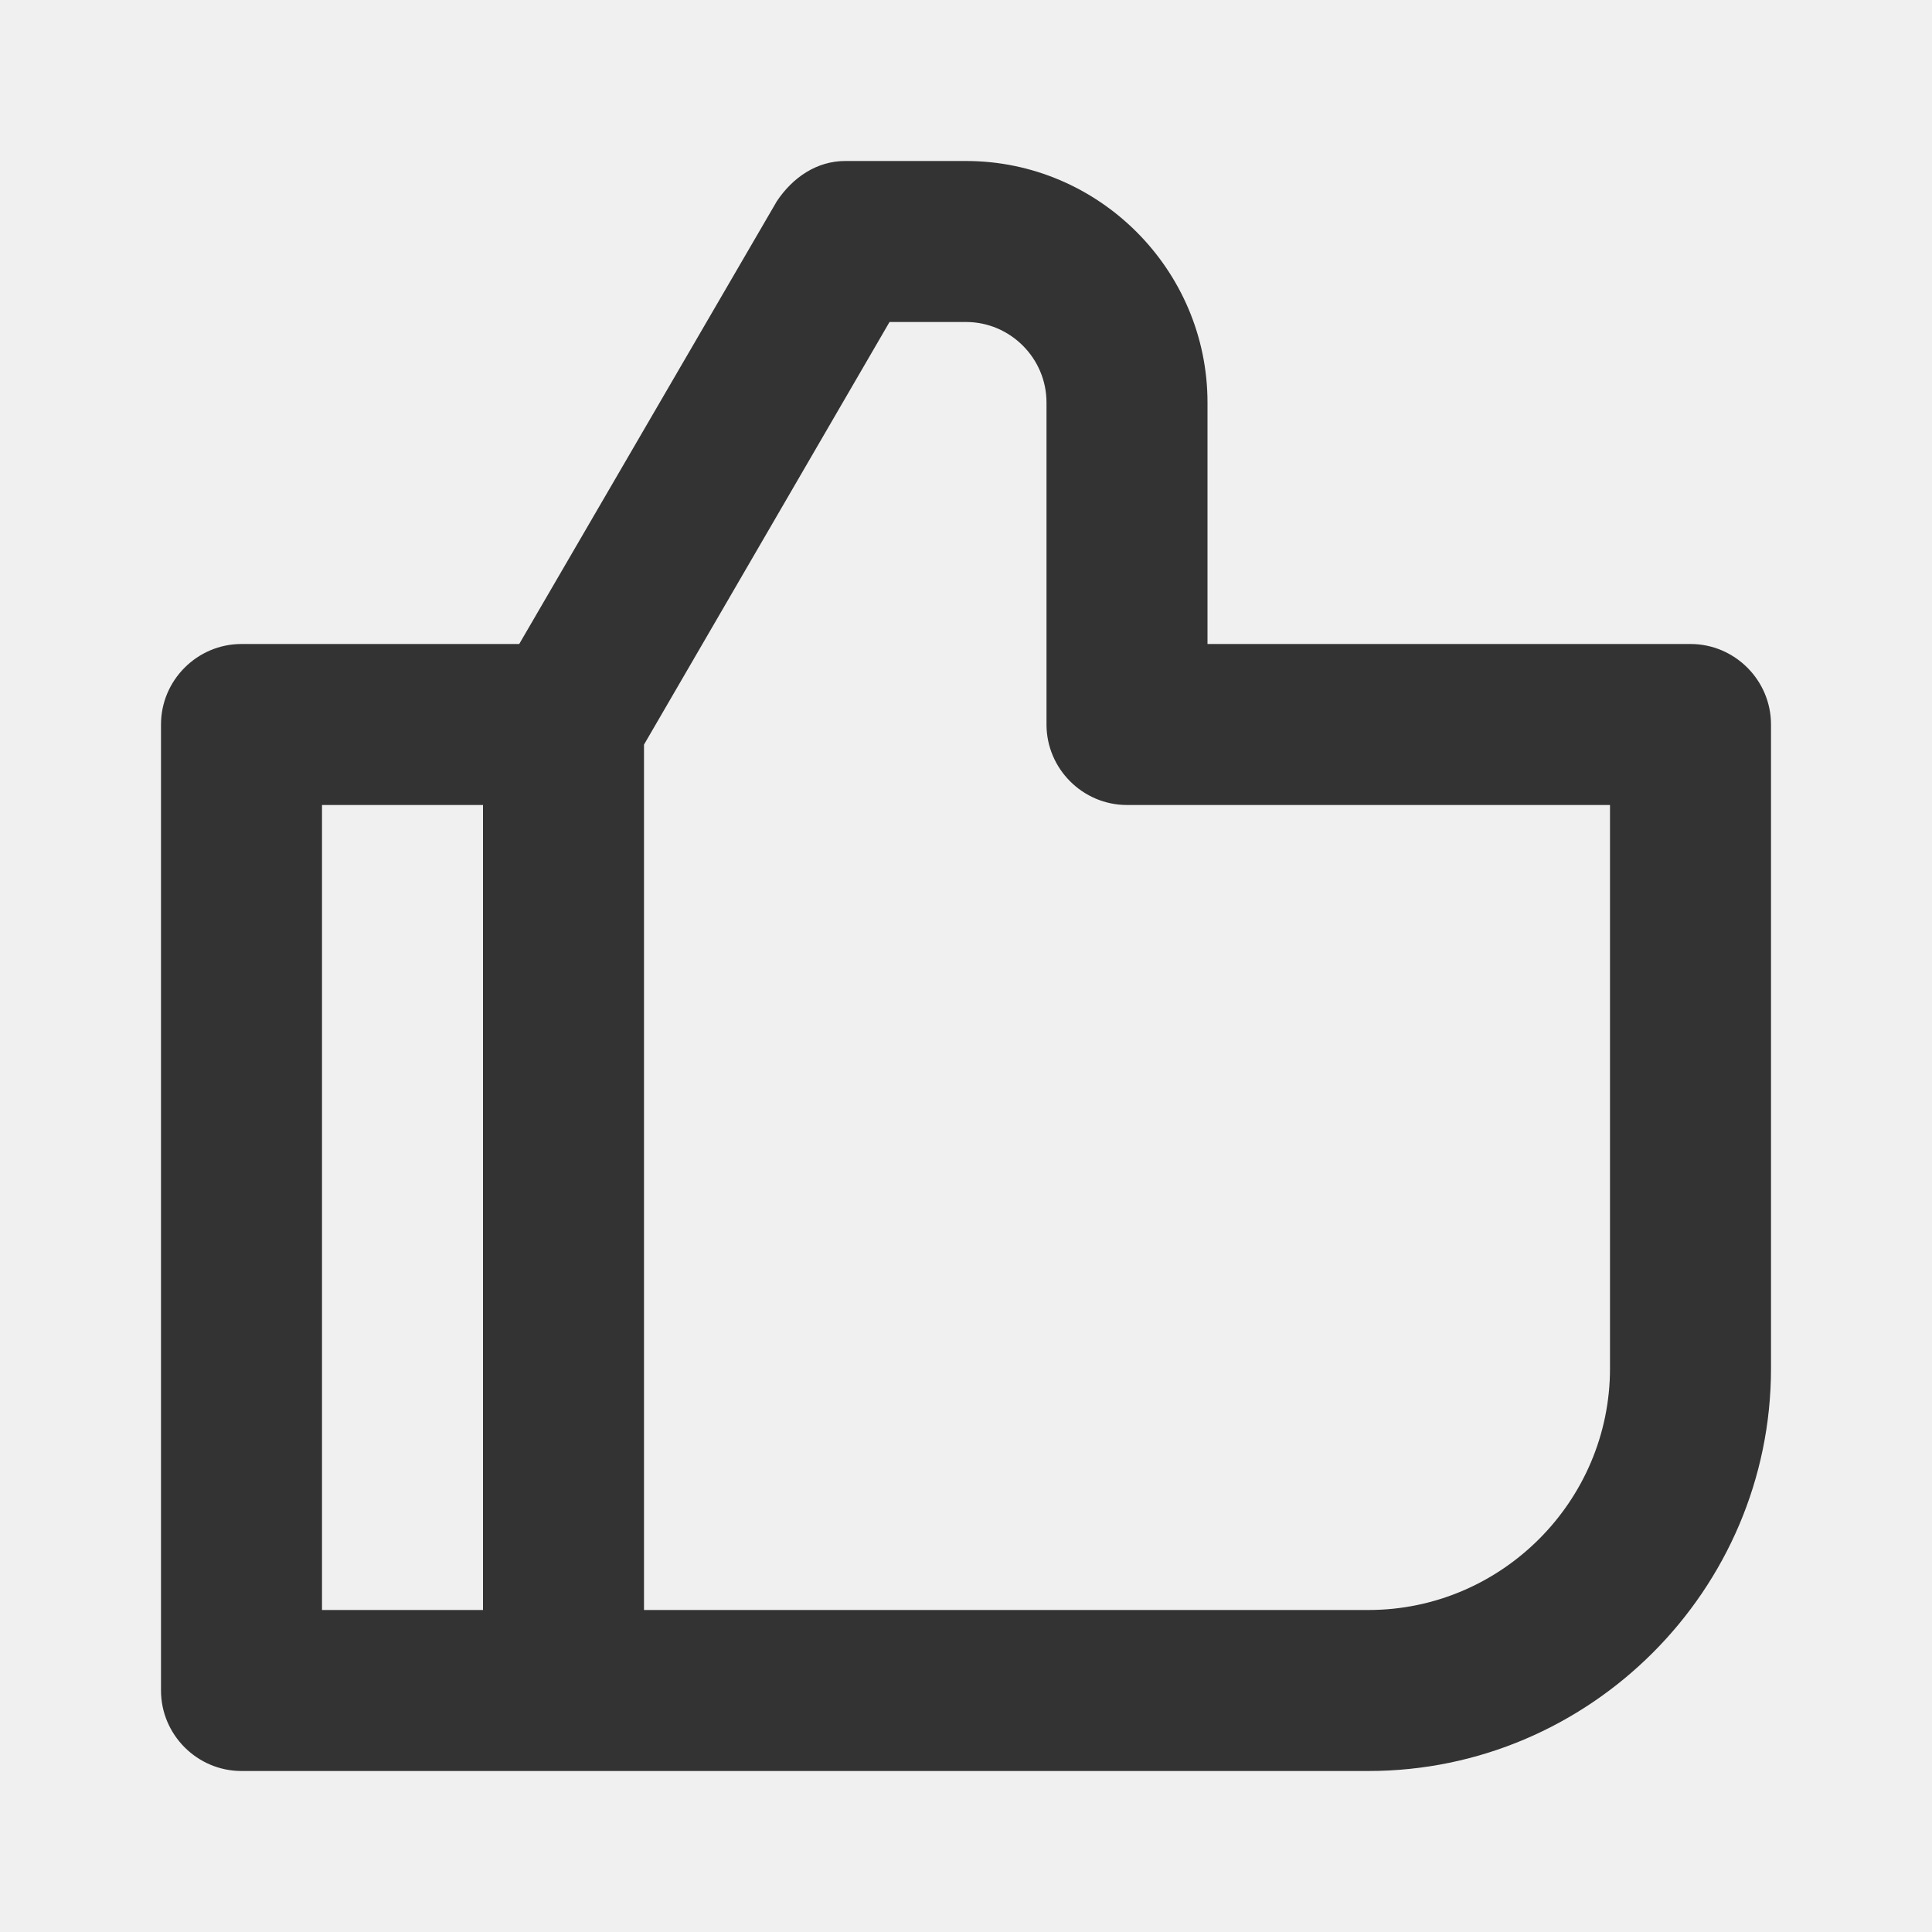
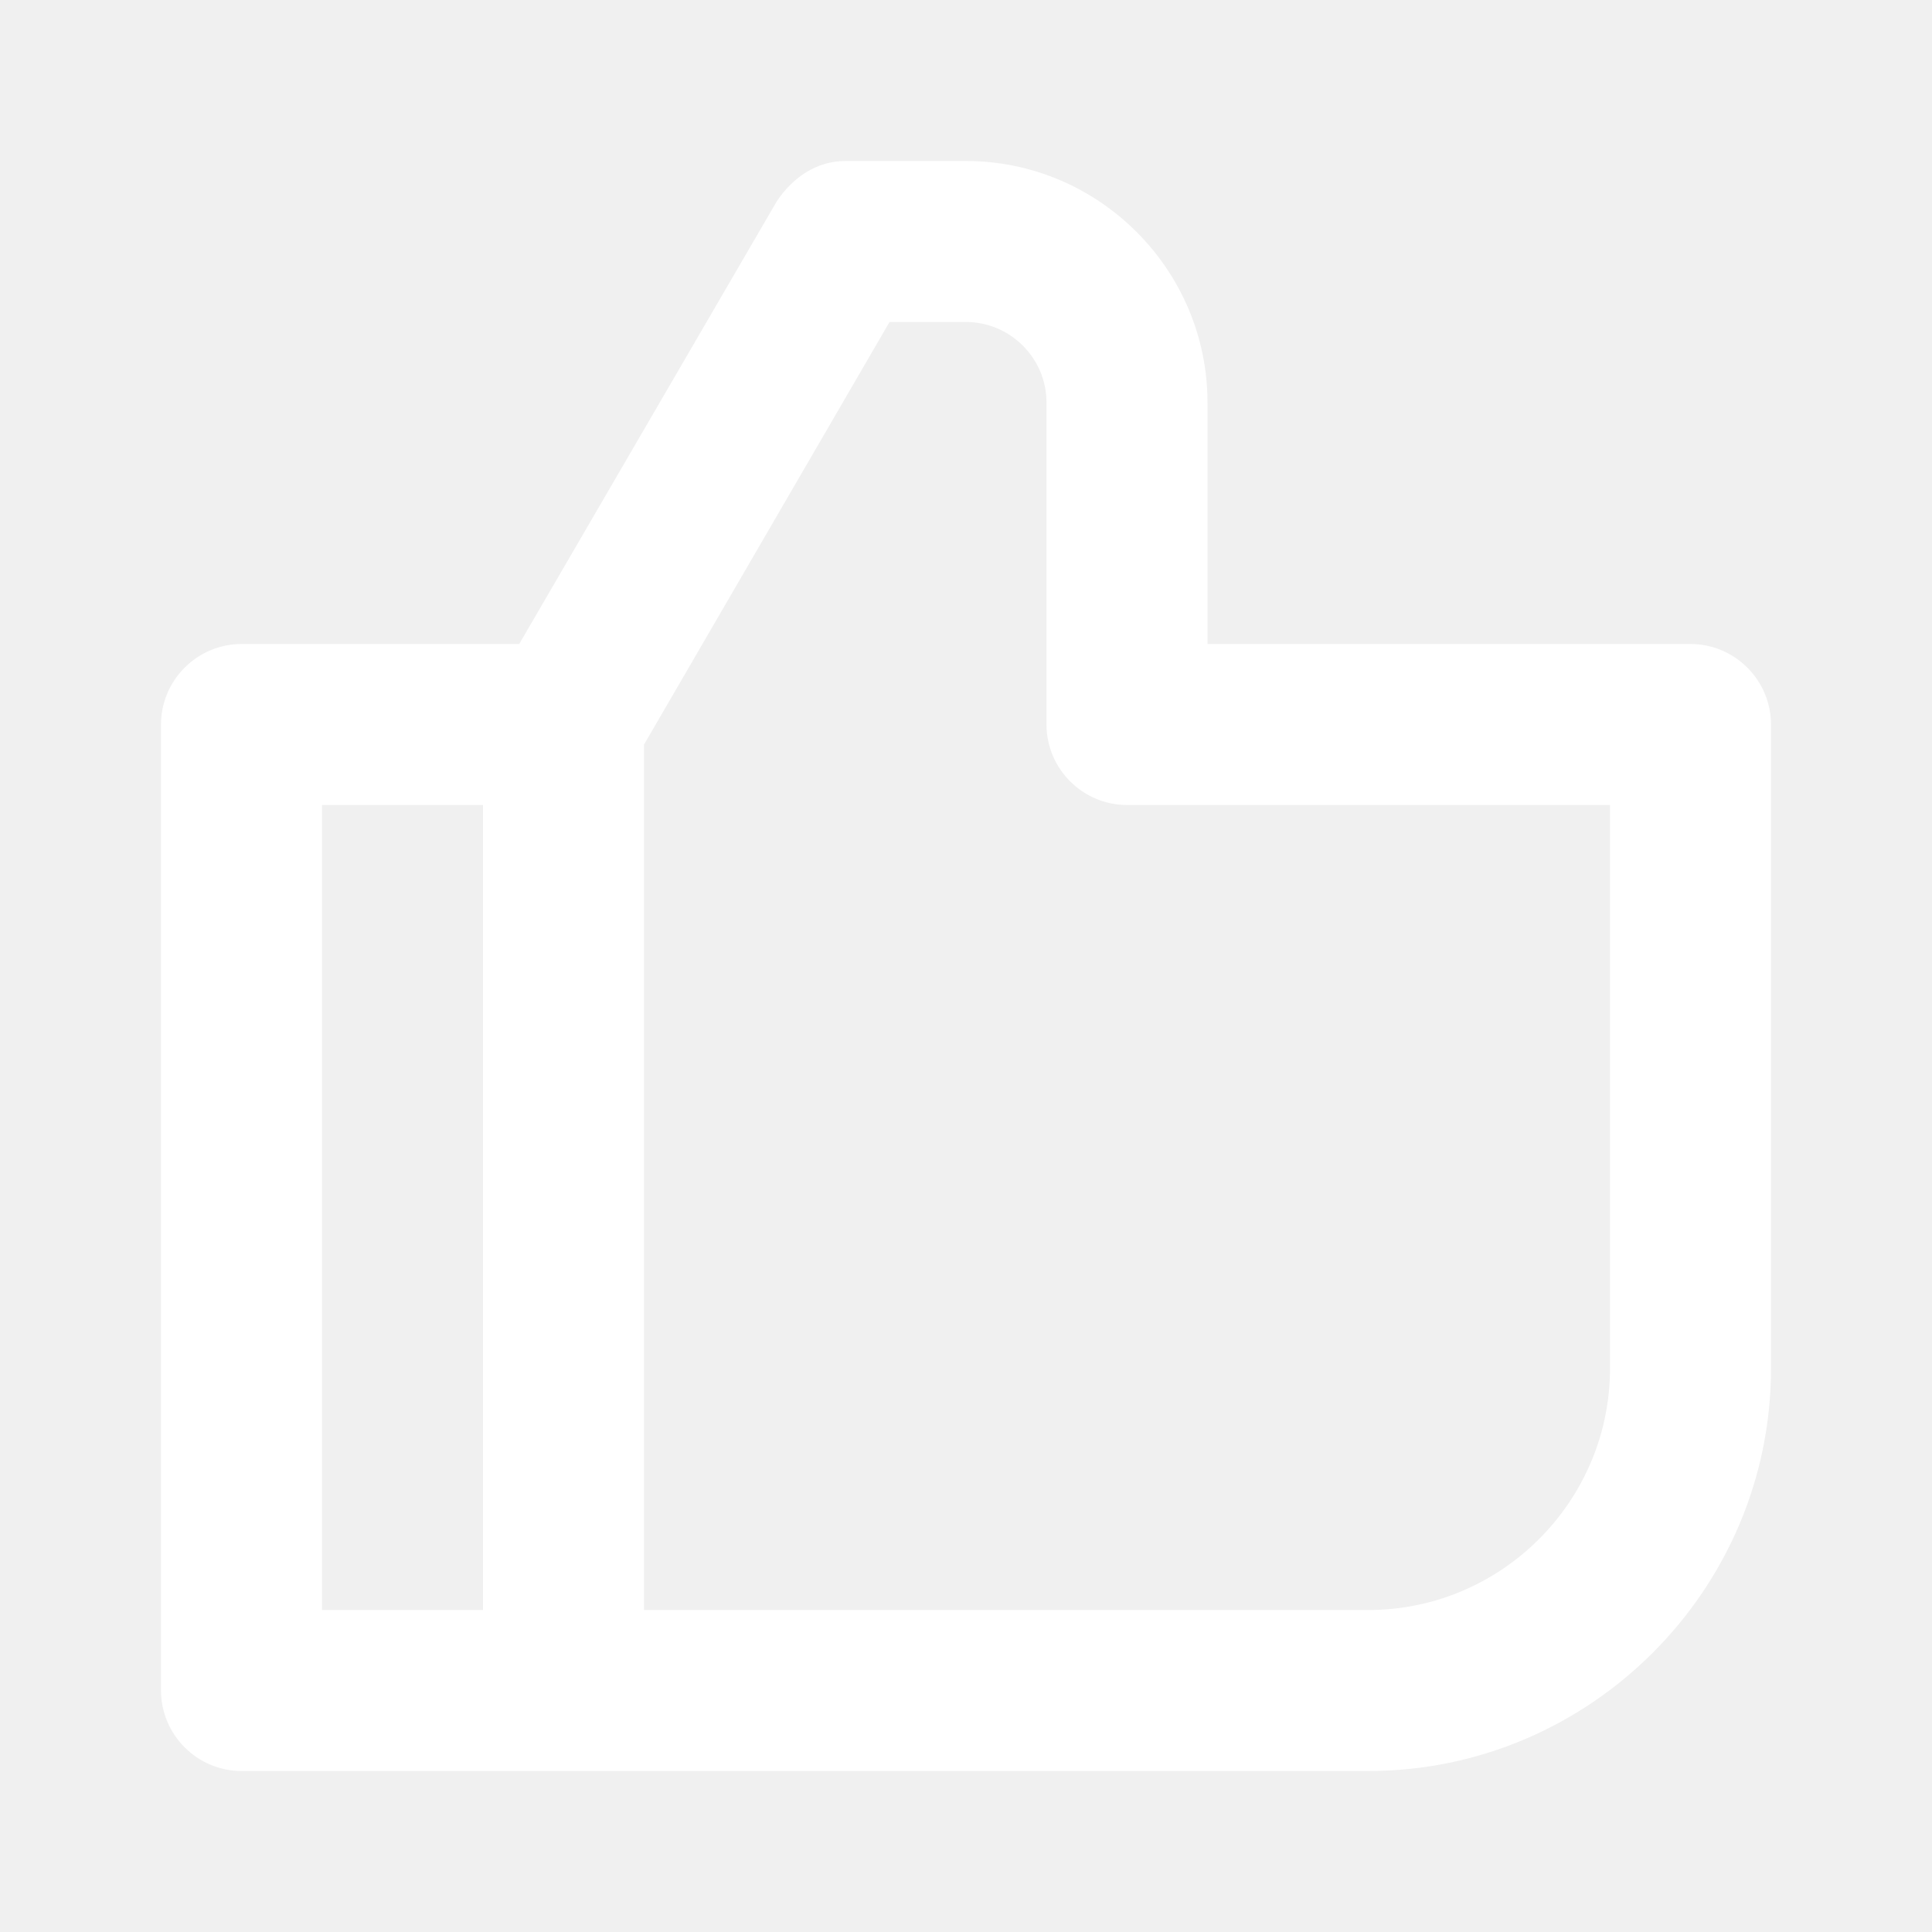
<svg xmlns="http://www.w3.org/2000/svg" t="1604285784009" class="icon" viewBox="0 0 1024 1024" version="1.1" p-id="6314" width="200" height="200">
  <defs>
    <style type="text/css" />
  </defs>
-   <path d="M512 85.333c70.4 0 128 57.6 128 128v128h256c23.467 0 42.667 19.2 42.667 42.667v341.333c0 117.333-96 213.333-213.333 213.333H128c-23.467 0-42.667-19.2-42.667-42.667V384c0-23.467 19.2-42.667 42.667-42.667h147.2l136.533-234.667c8.533-12.8 21.333-21.333 36.267-21.333h64z m341.333 341.333H597.333c-23.467 0-42.667-19.2-42.667-42.667v-170.667c0-23.467-19.2-42.667-42.667-42.667h-40.533L341.333 394.667V853.333h384c70.4 0 128-57.6 128-128V426.667zM170.667 853.333h85.333V426.667H170.667v426.667z" fill="#333333" p-id="6315" />
+   <path d="M512 85.333c70.4 0 128 57.6 128 128v128h256c23.467 0 42.667 19.2 42.667 42.667v341.333c0 117.333-96 213.333-213.333 213.333H128c-23.467 0-42.667-19.2-42.667-42.667V384c0-23.467 19.2-42.667 42.667-42.667h147.2l136.533-234.667c8.533-12.8 21.333-21.333 36.267-21.333h64z m341.333 341.333H597.333c-23.467 0-42.667-19.2-42.667-42.667v-170.667c0-23.467-19.2-42.667-42.667-42.667h-40.533L341.333 394.667V853.333h384c70.4 0 128-57.6 128-128V426.667zM170.667 853.333h85.333V426.667H170.667v426.667z" fill="#ffffff" p-id="6315" />
</svg>
